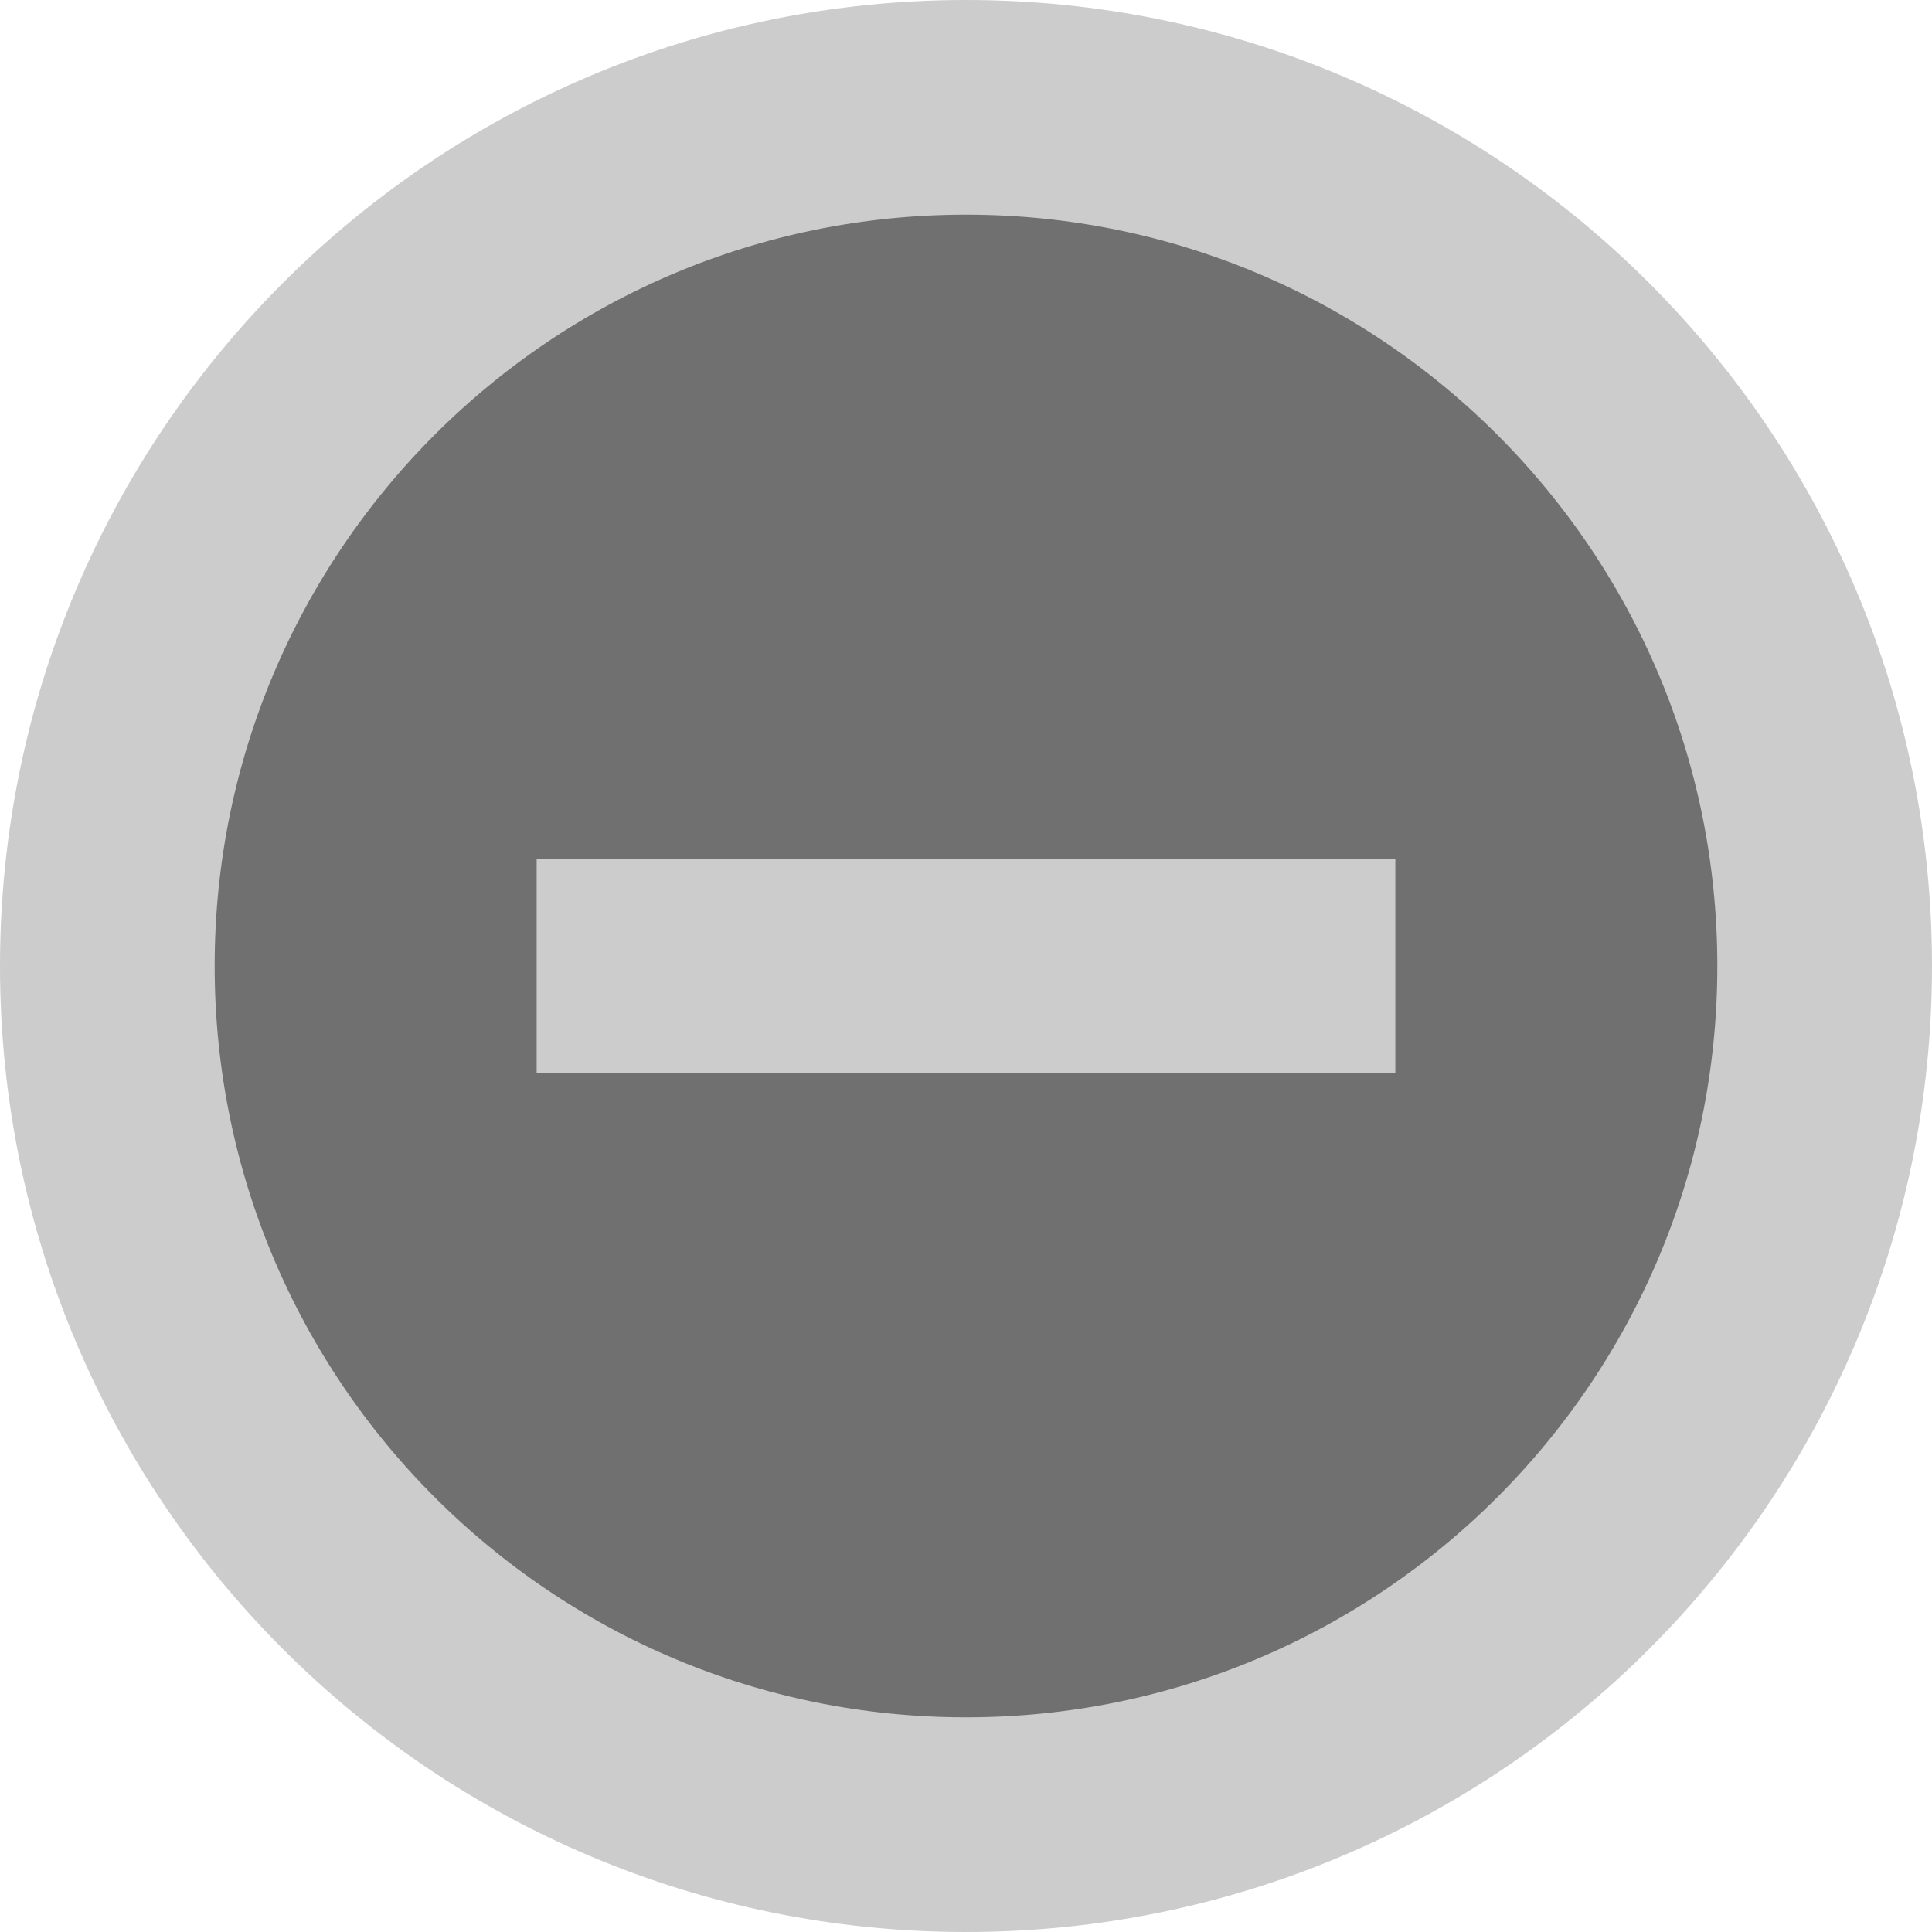
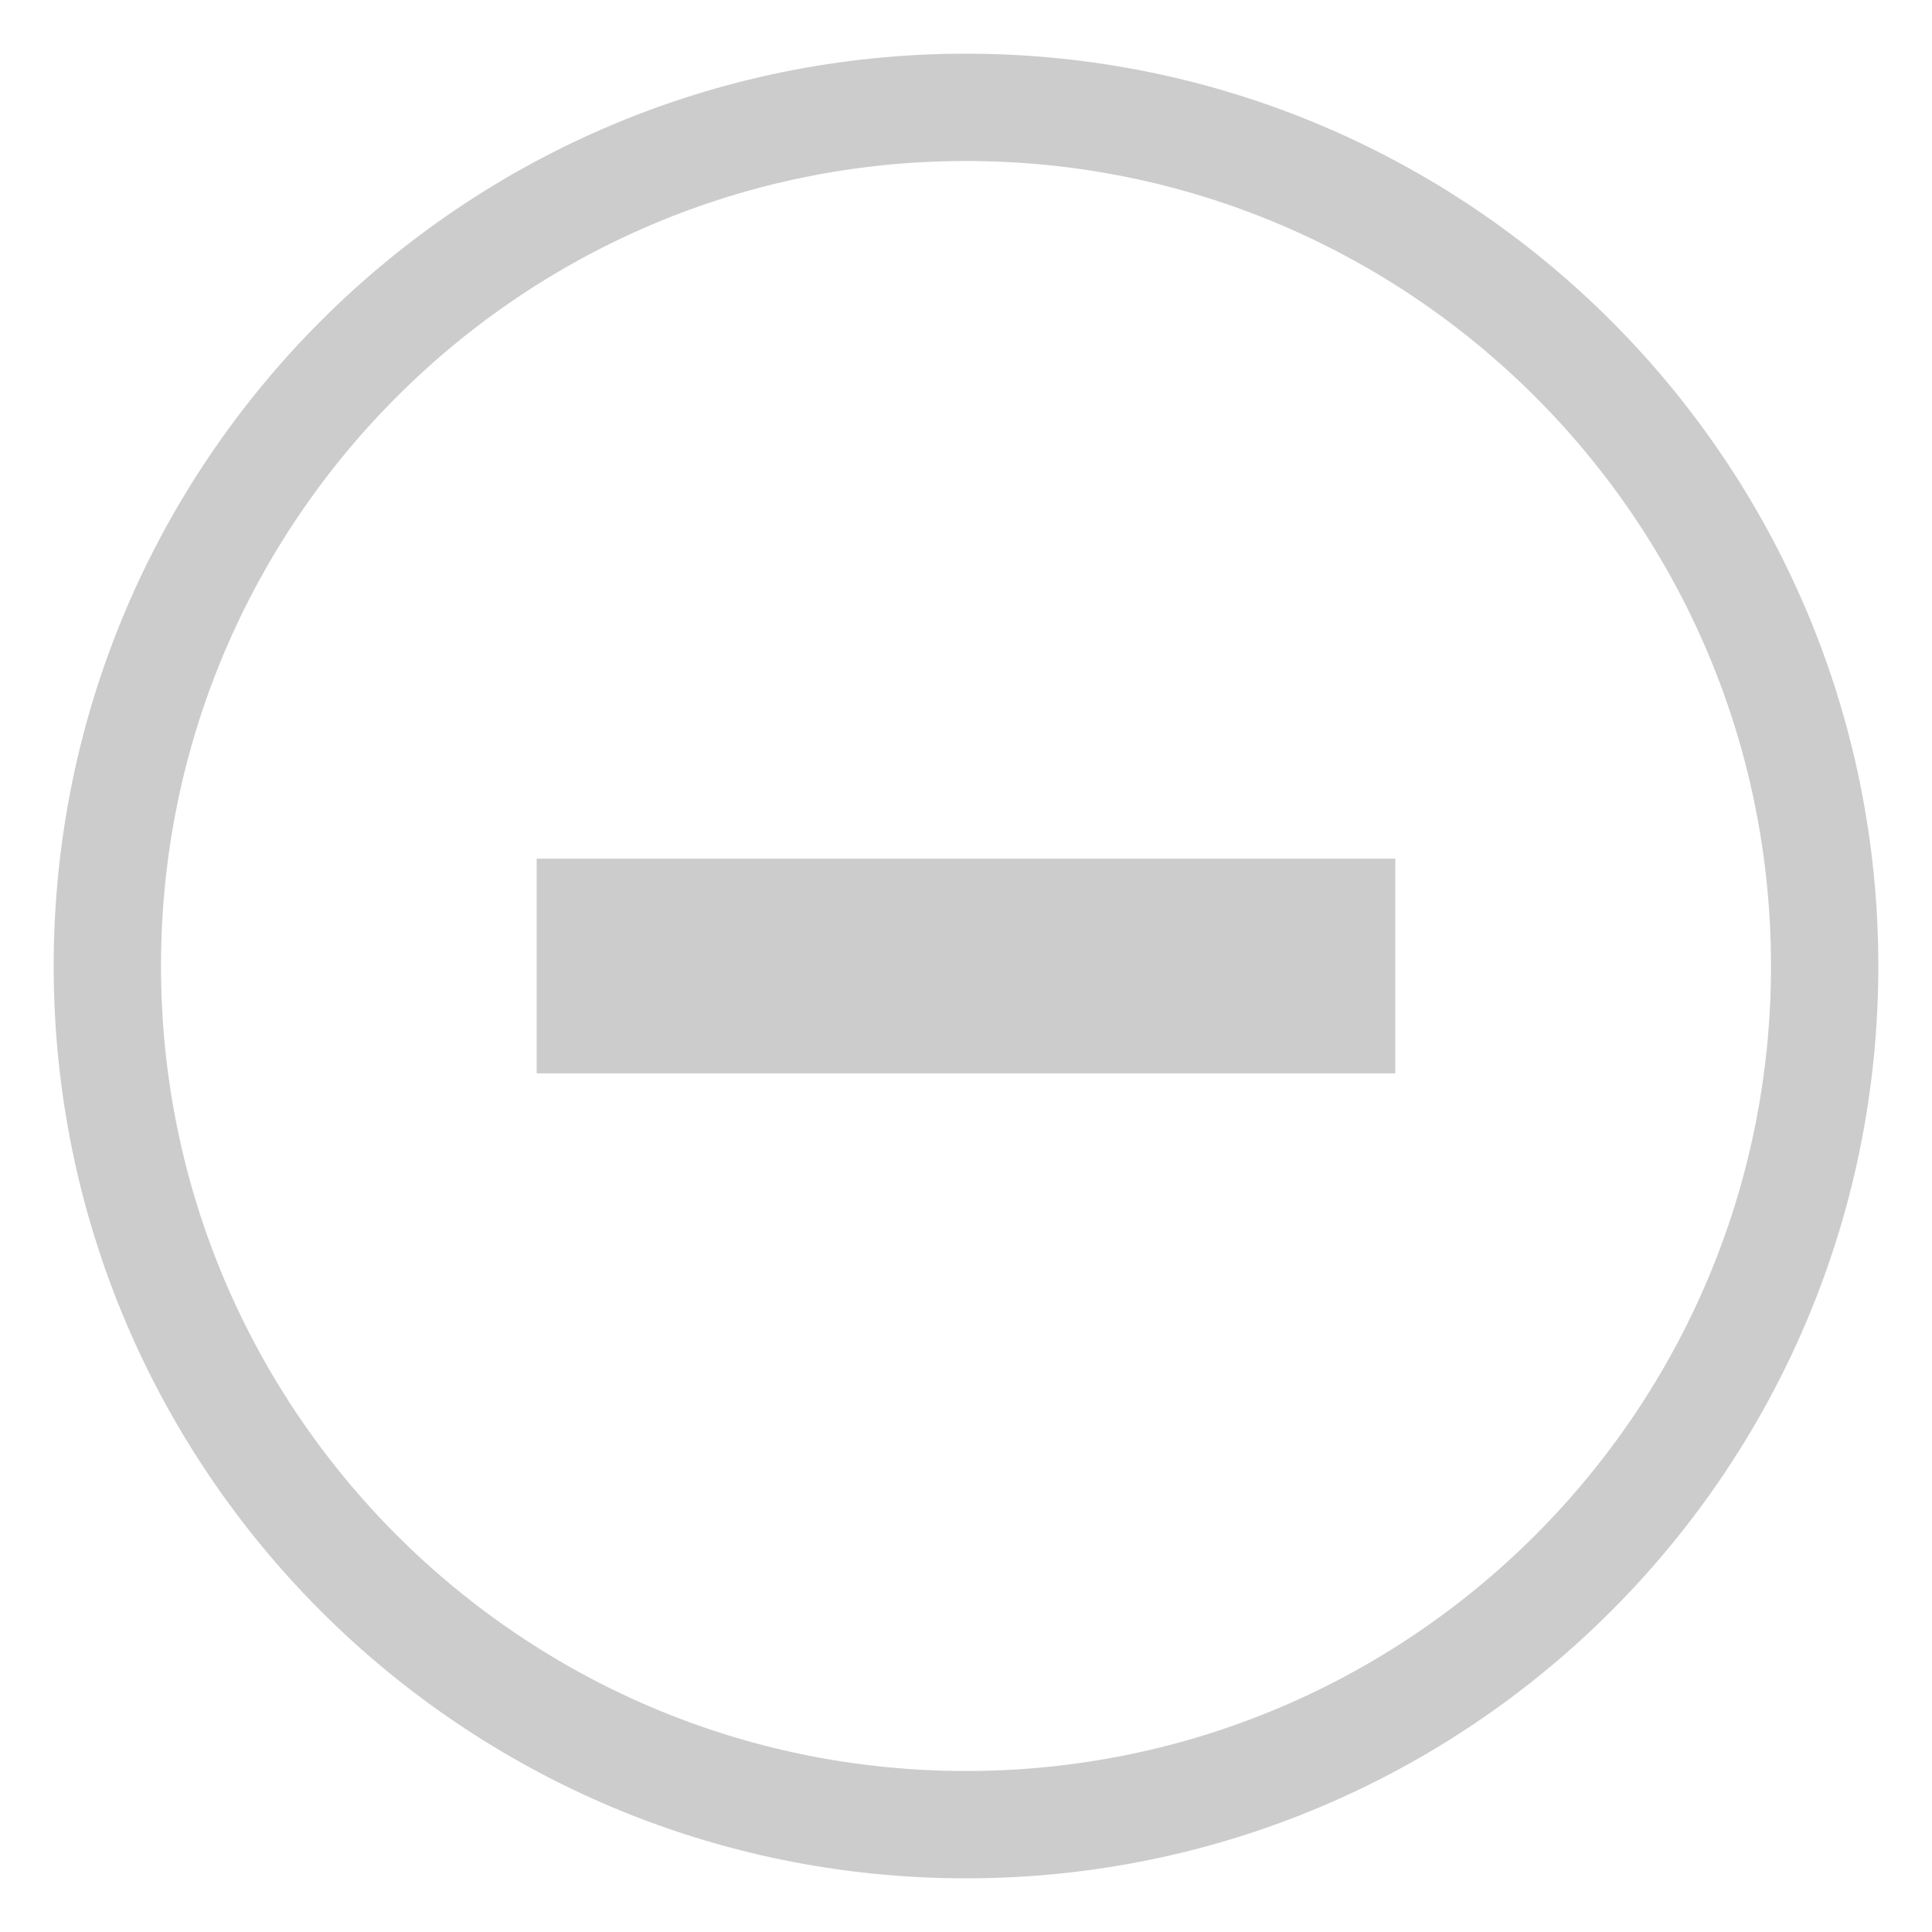
<svg xmlns="http://www.w3.org/2000/svg" width="18px" height="18px" viewBox="0 0 18 18" version="1.1">
-   <g id="CirclePlusDark" stroke="none" stroke-width="2" fill="none" fill-rule="evenodd">
-     <rect id="CircleDark" stroke="#CCCCCC" fill-opacity="0.75" fill="#000000bf" x="1" y="1" width="16" height="16" rx="8" />
+   <g id="CirclePlusDark" stroke="none" stroke-width="1" fill="none" fill-rule="evenodd">
+     <rect id="CircleDark" stroke="#CCCCCC" fill="none" x="1" y="1" width="16" height="16" rx="8" />
    <rect id="Rectangle" fill="#CCCCCC" x="5" y="8" width="8" height="2" />
  </g>
</svg>
